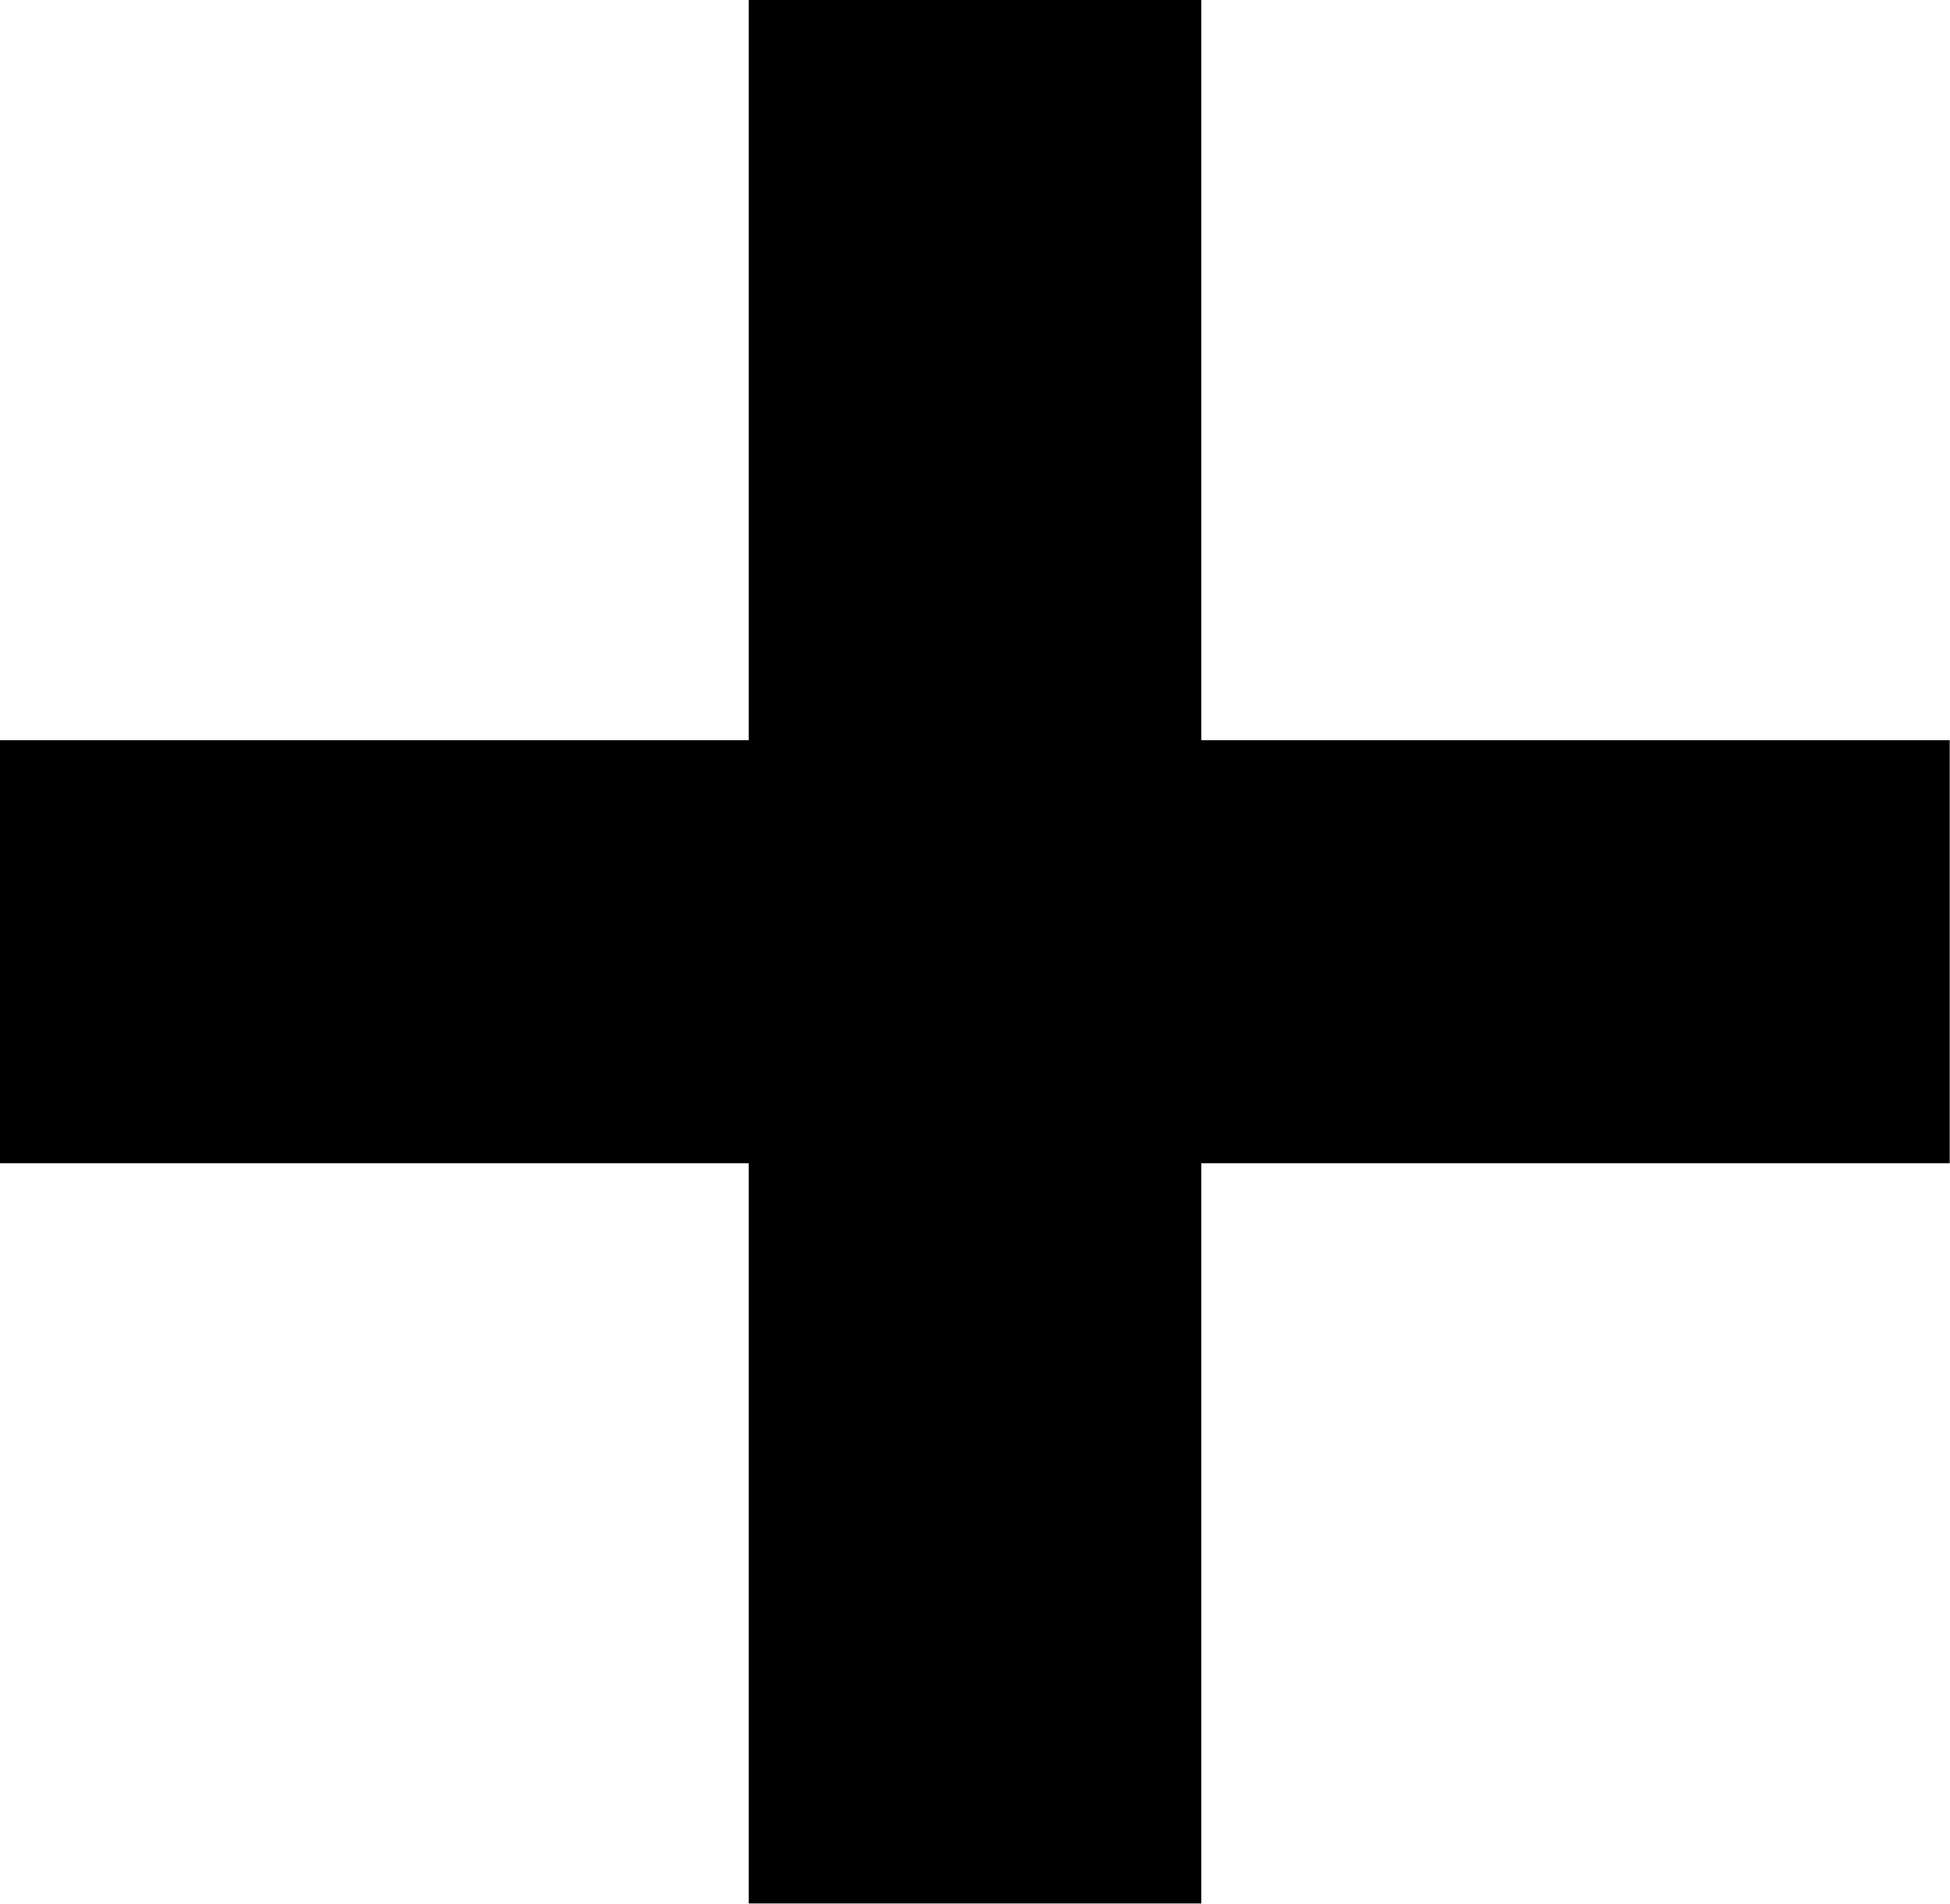
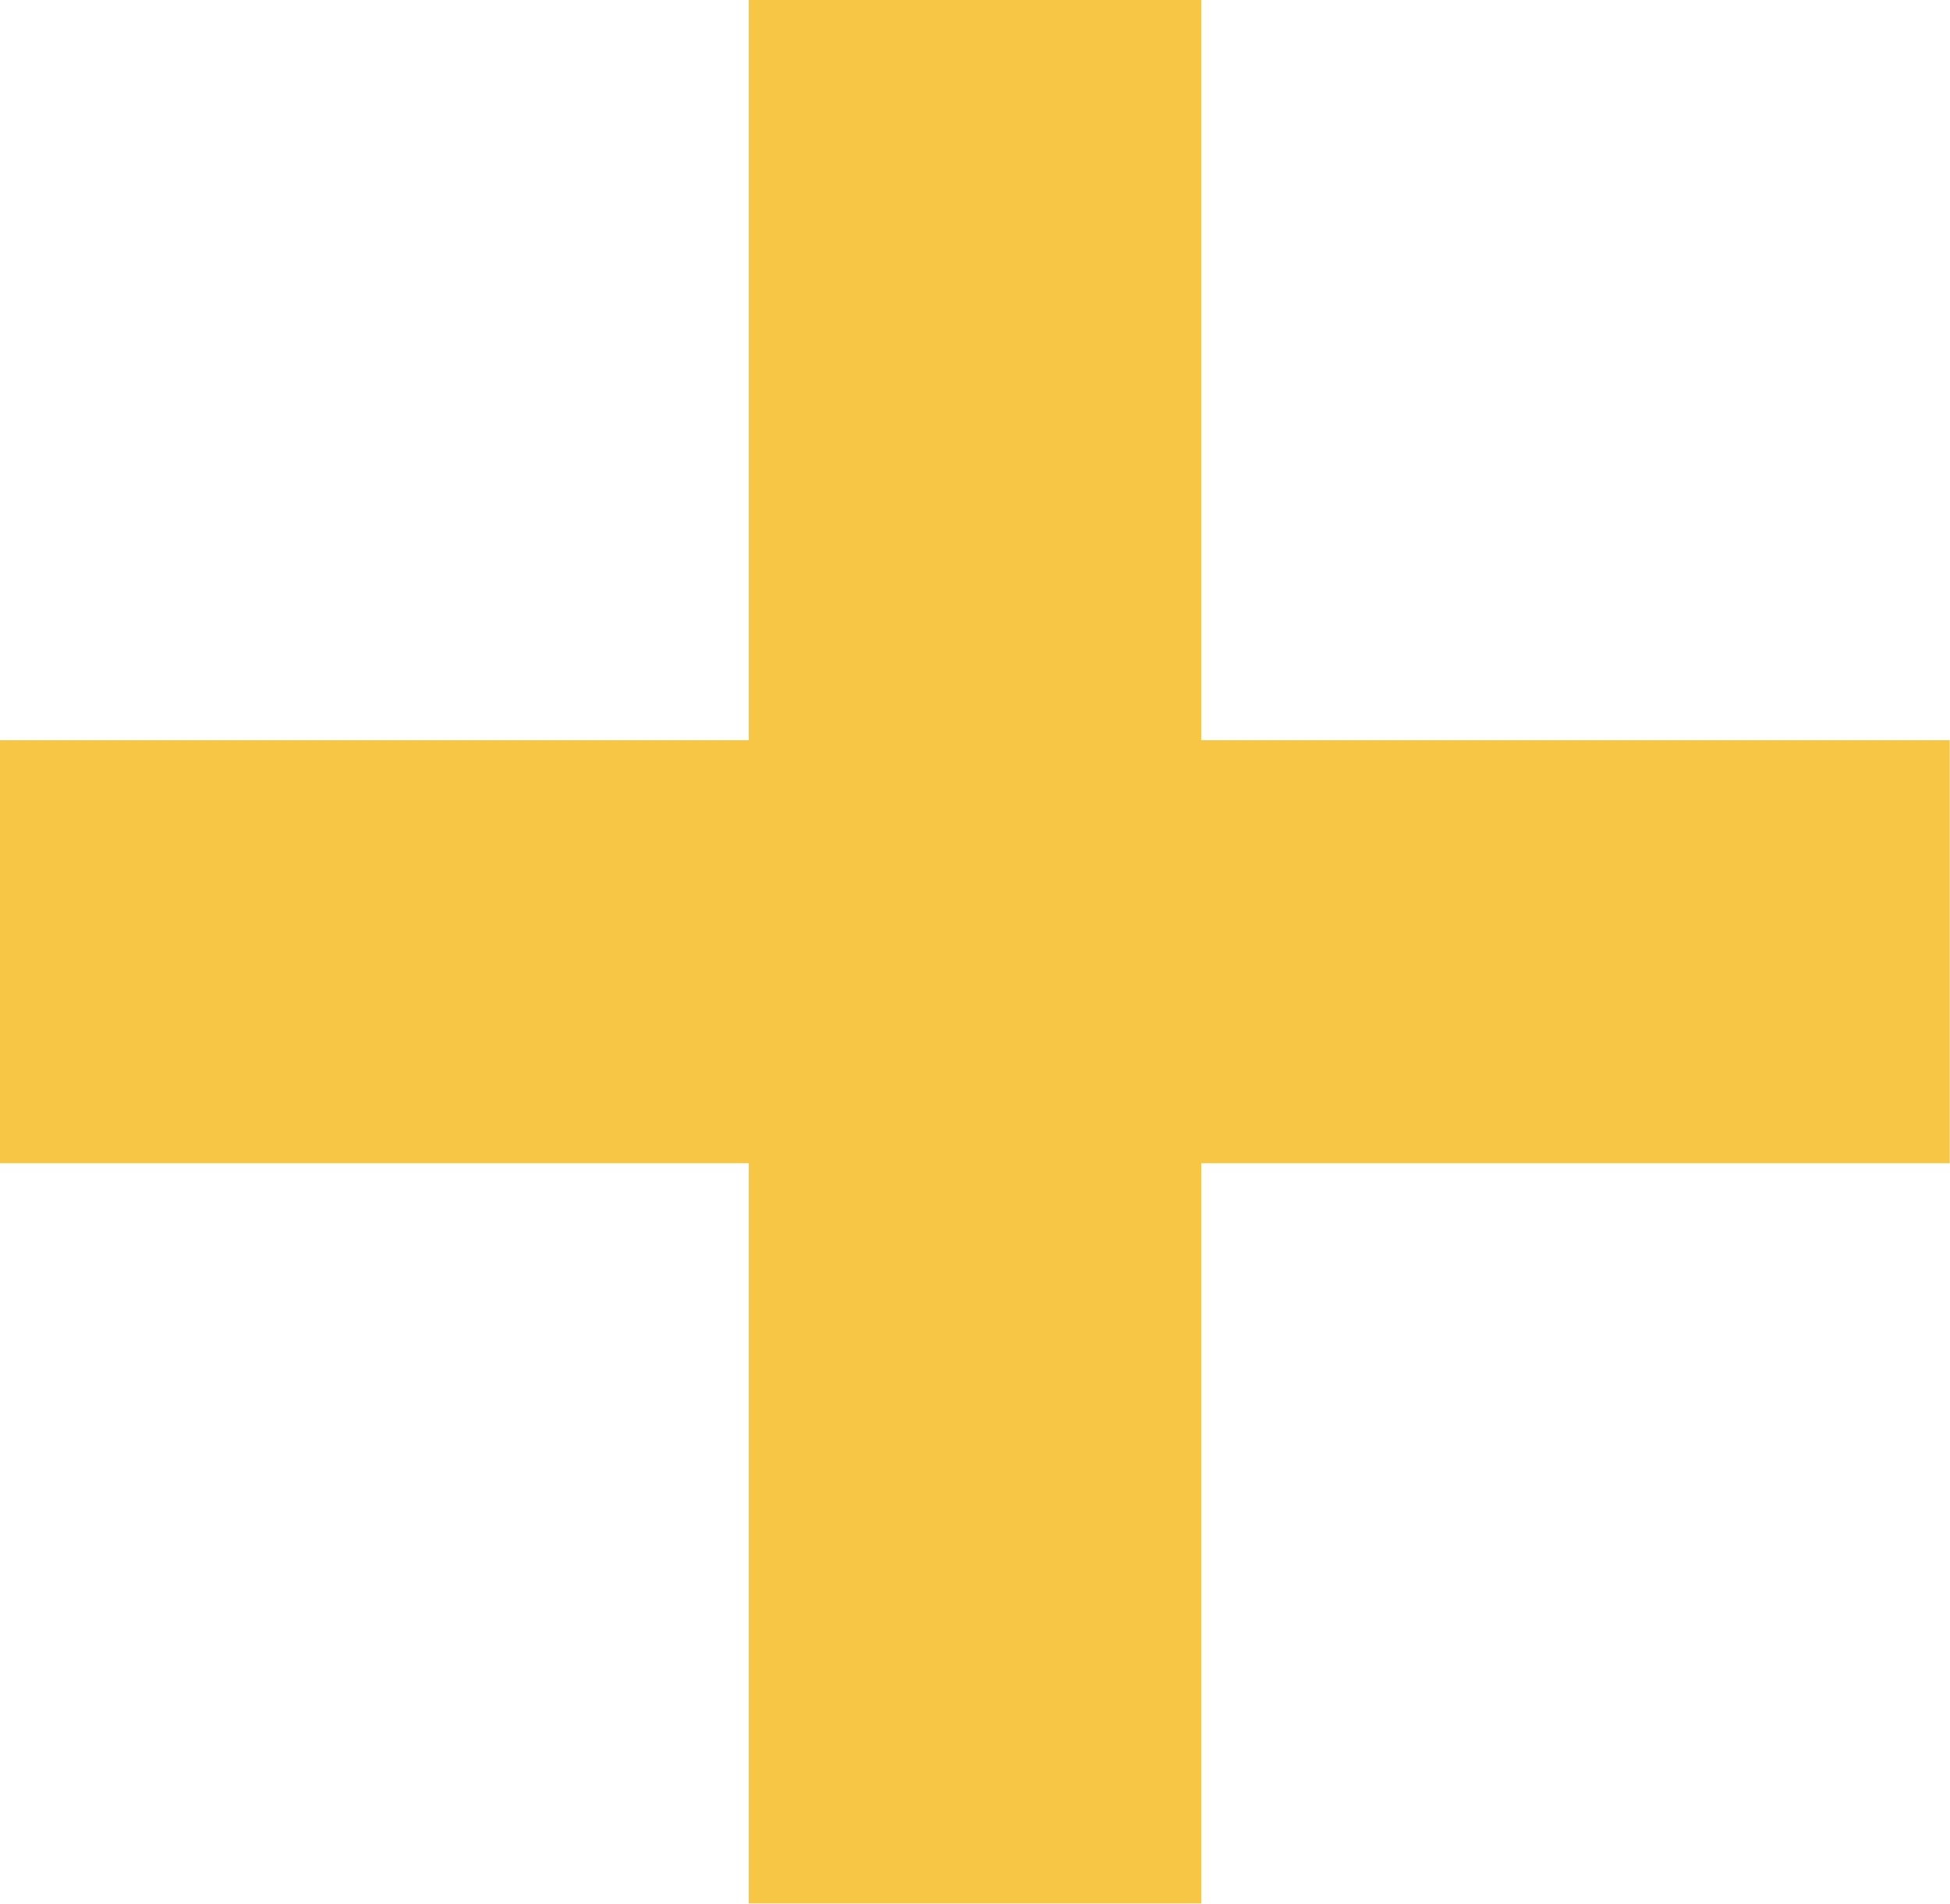
- <svg xmlns="http://www.w3.org/2000/svg" width="25.754" height="25.139" viewBox="0 0 25.754 25.139">
+ <svg xmlns="http://www.w3.org/2000/svg" width="25.754" height="25.139" fill="#F7C645" viewBox="0 0 25.754 25.139">
  <path d="M29-13.387H19.116v9.776H13.138v-9.776H3.25v-5.587h9.888V-28.75h5.978v9.776H29Z" transform="translate(-3.25 28.75)" />
</svg>
